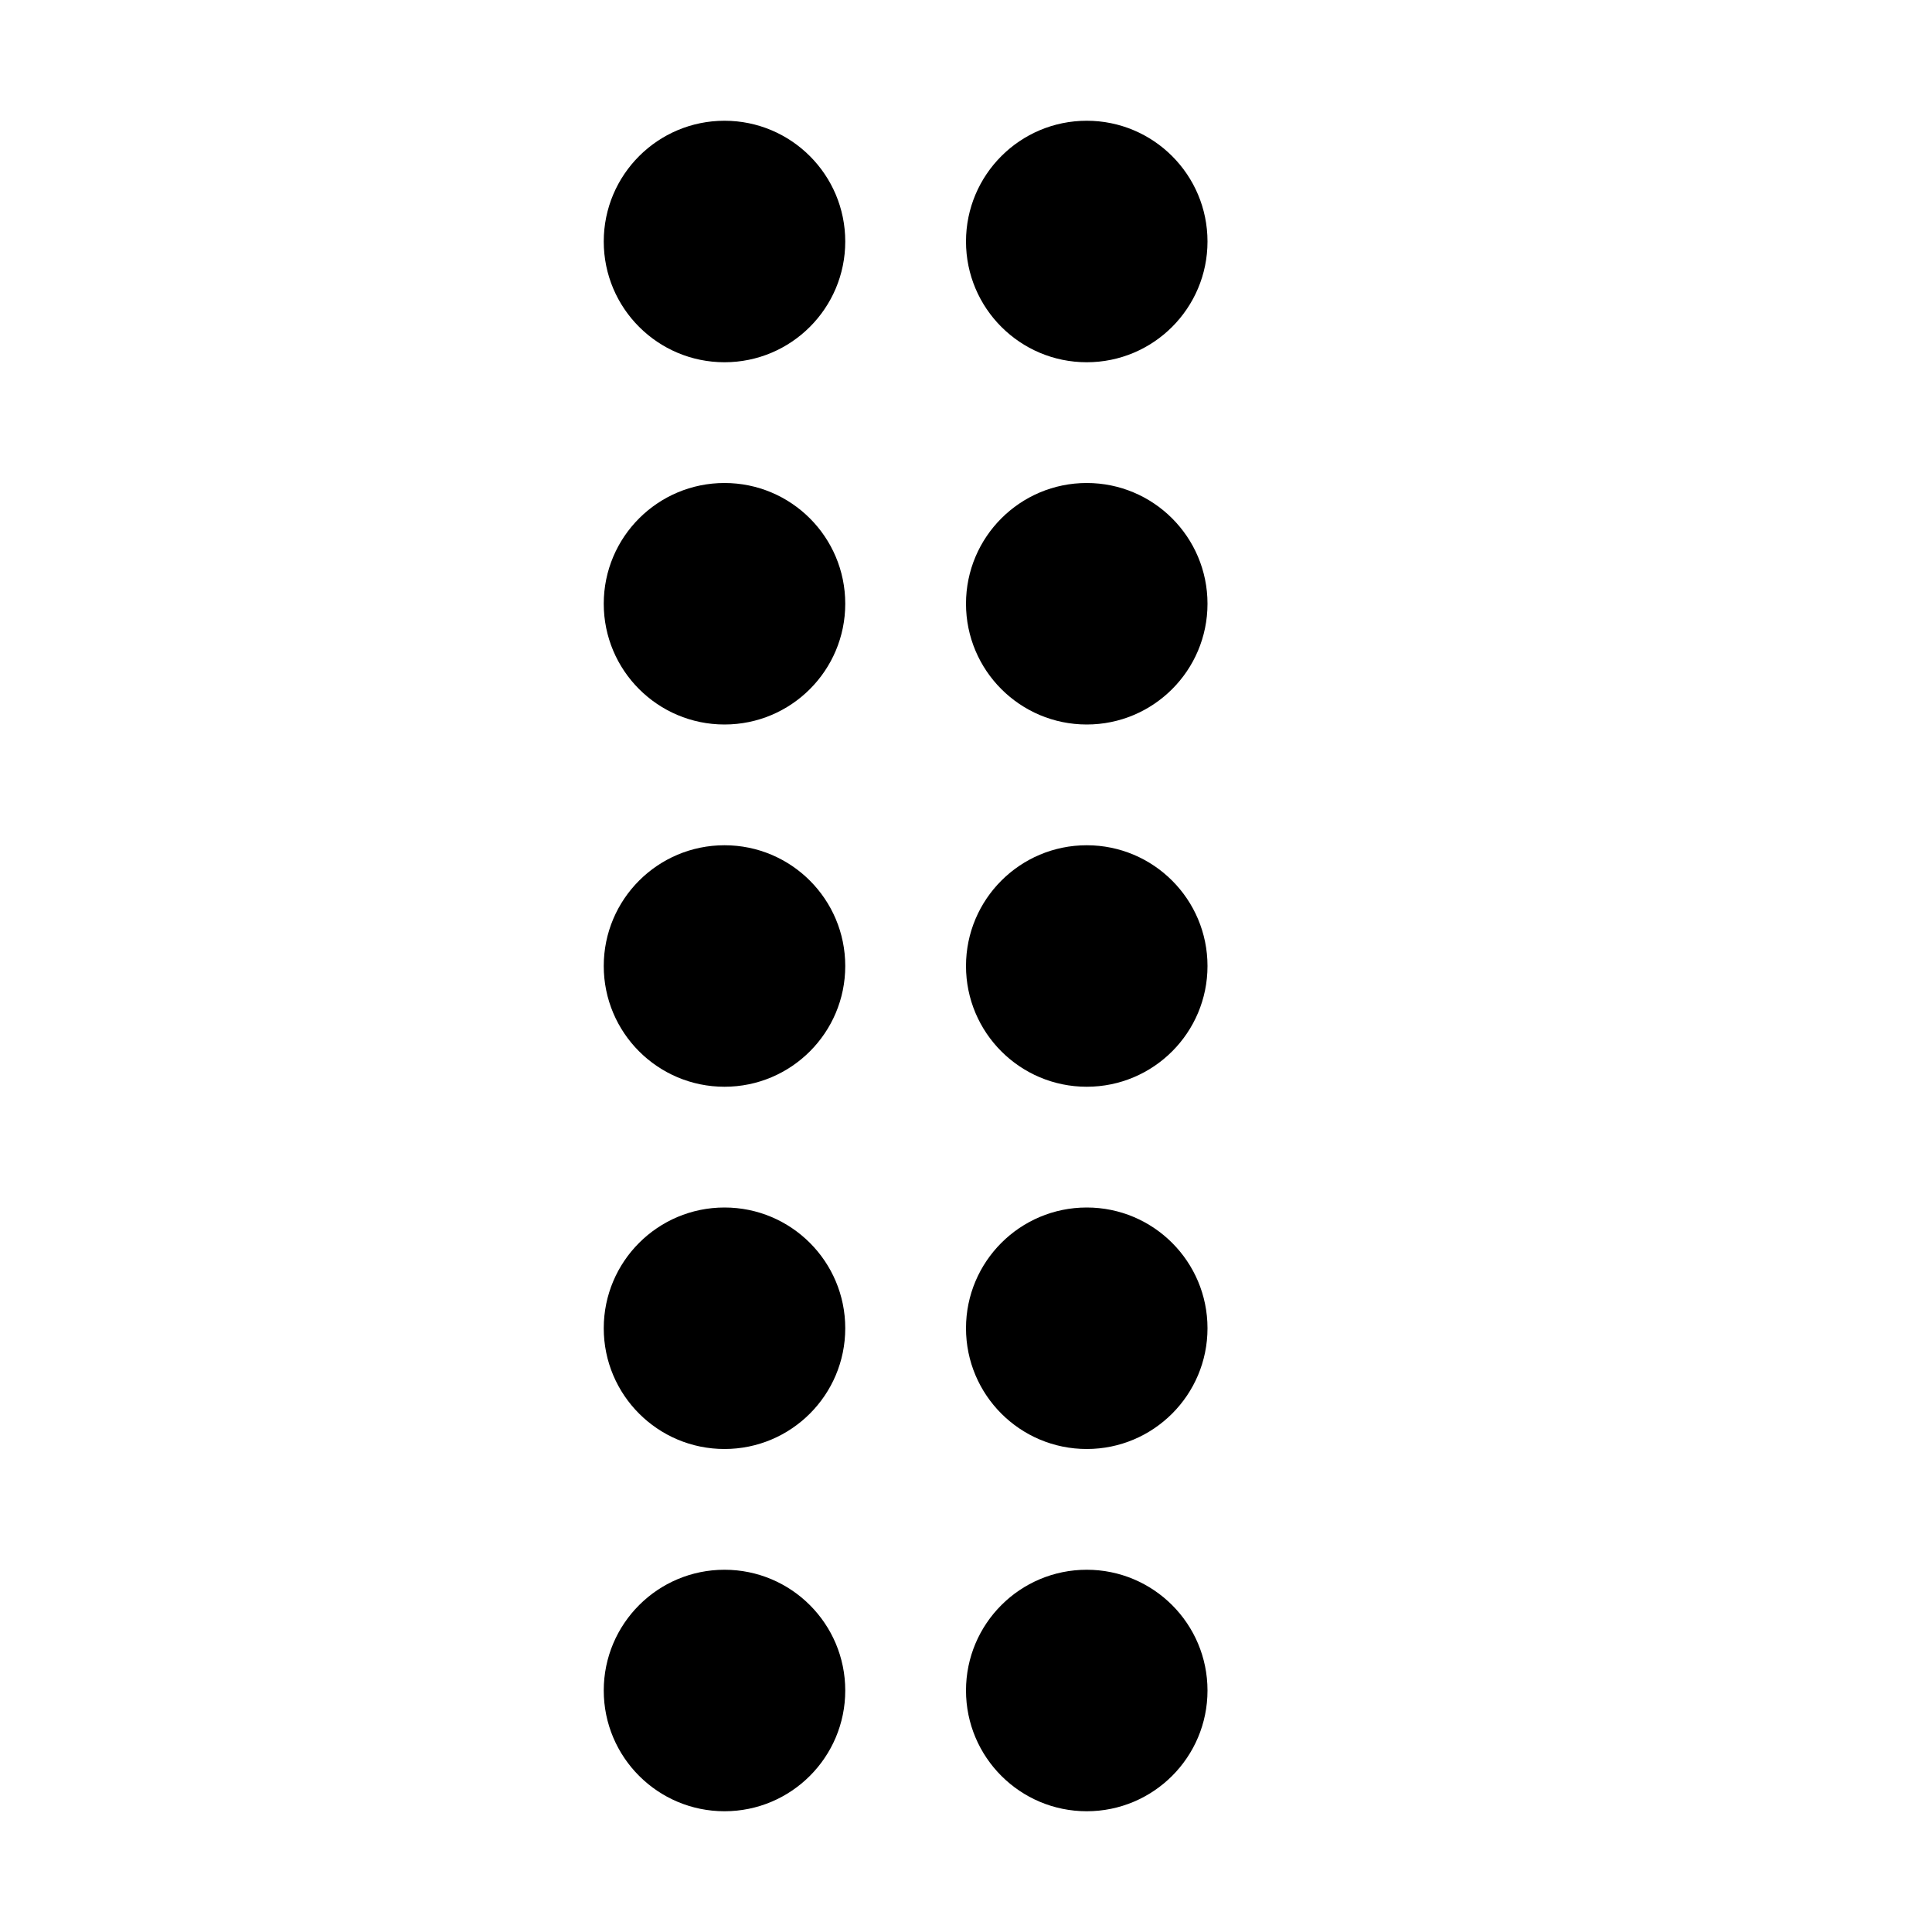
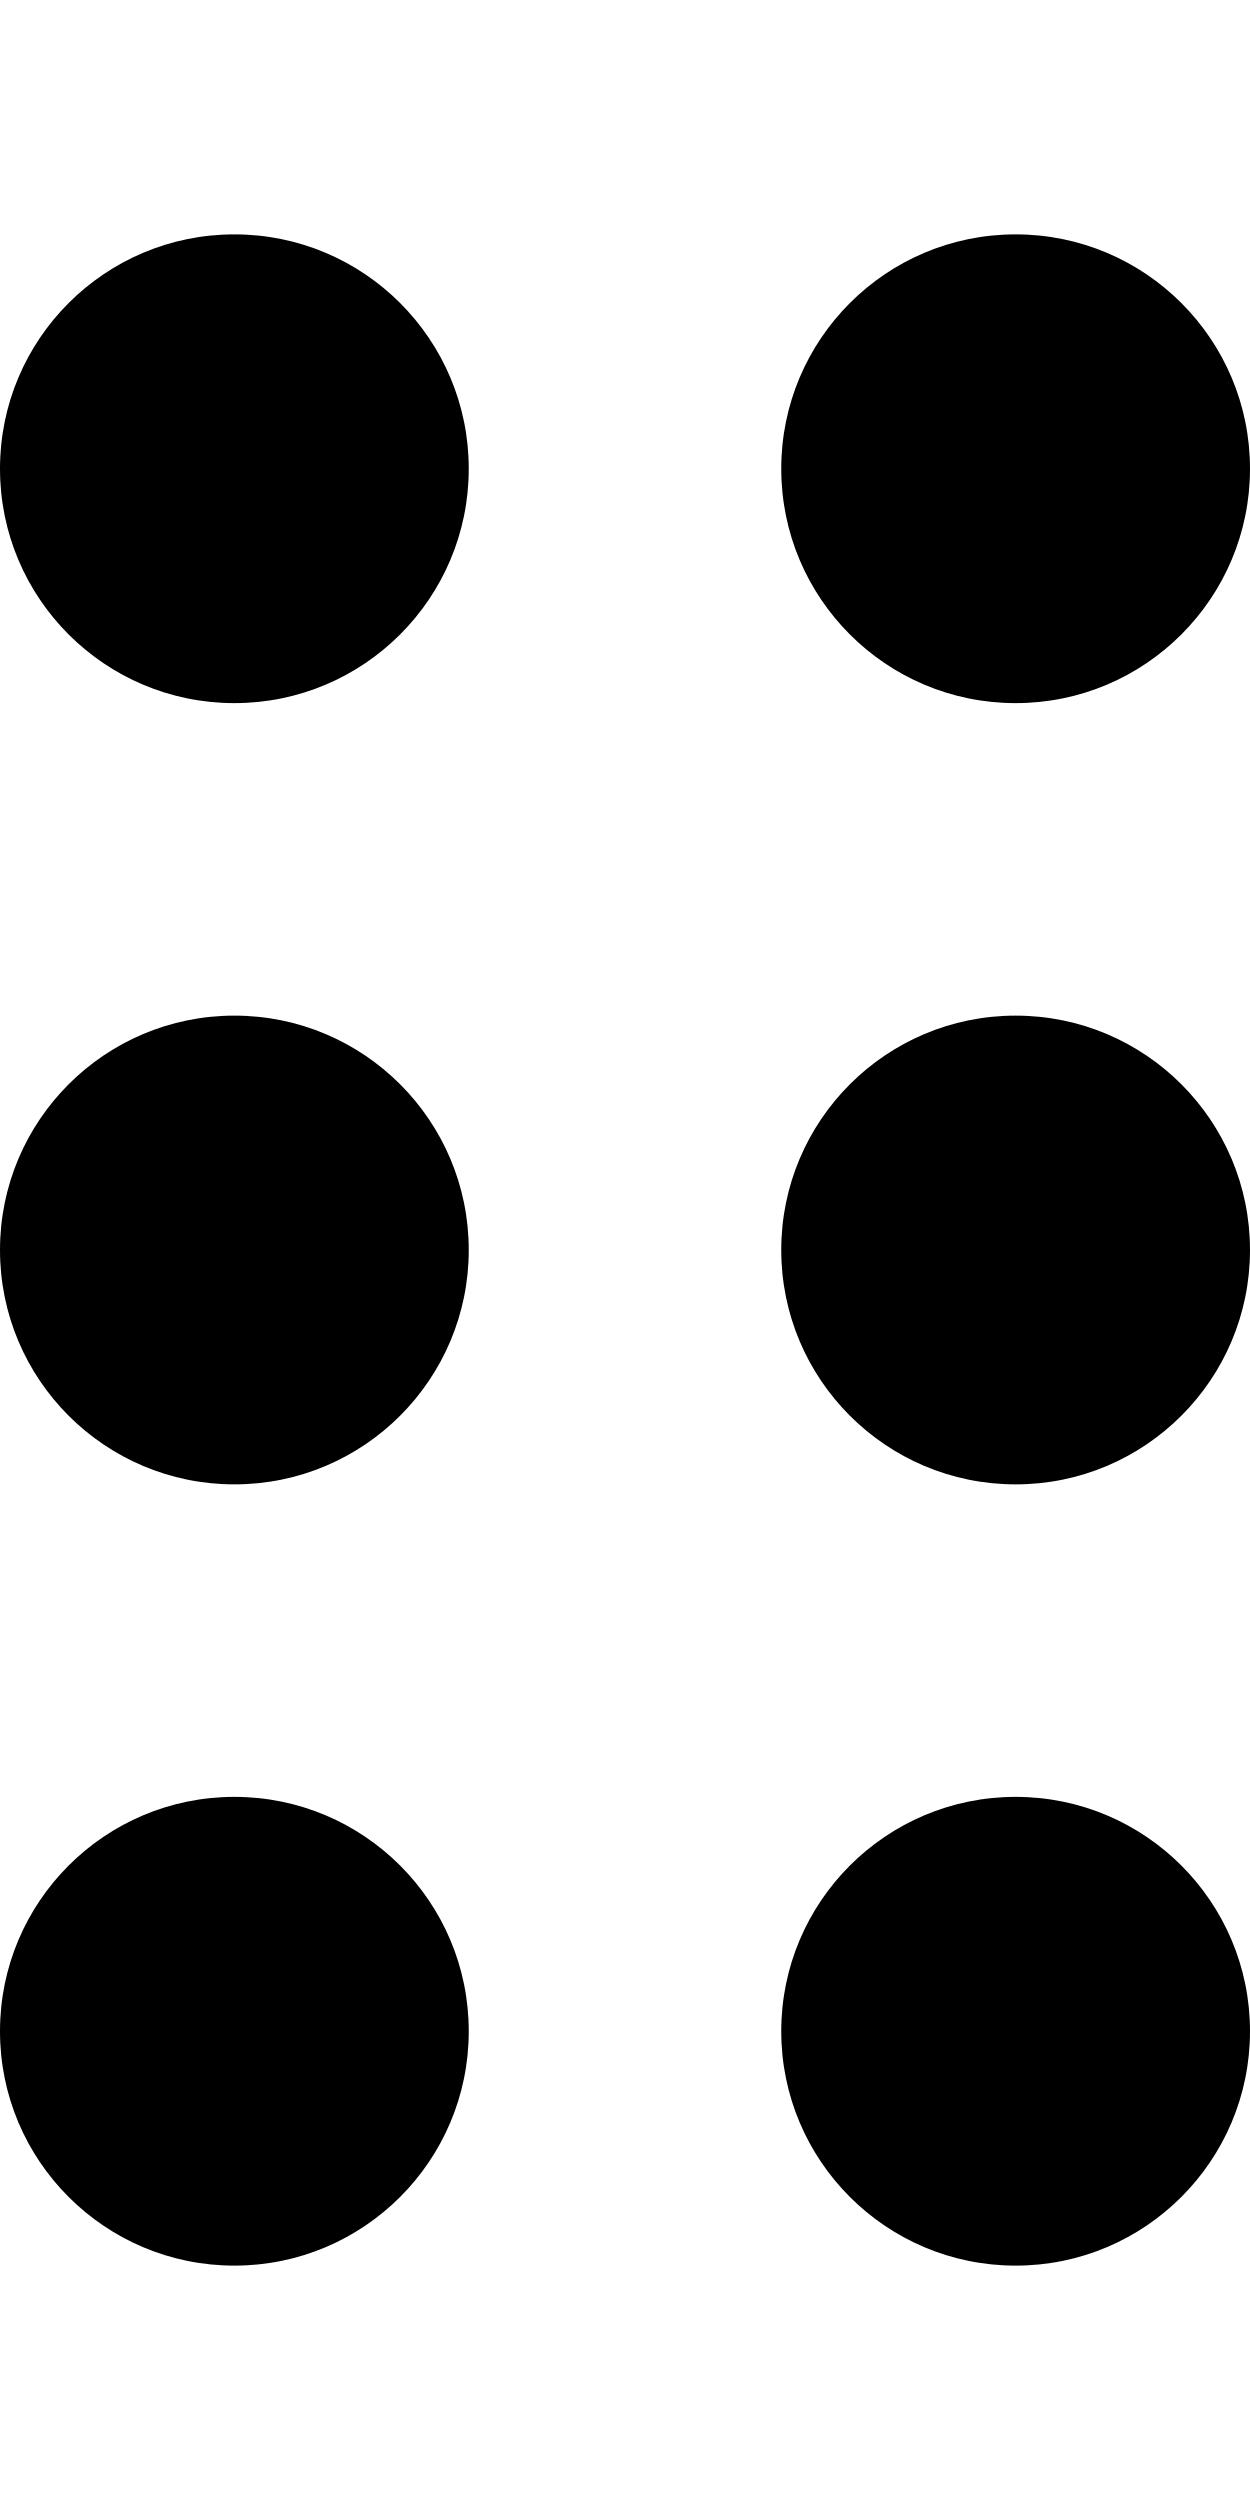
- <svg xmlns="http://www.w3.org/2000/svg" width="16" height="16" fill="currentColor" class="bi bi-grip-vertical" viewBox="0 0 16 16">
-   <path d="M7 2a1 1 0 1 1-2 0 1 1 0 0 1 2 0zm3 0a1 1 0 1 1-2 0 1 1 0 0 1 2 0zM7 5a1 1 0 1 1-2 0 1 1 0 0 1 2 0zm3 0a1 1 0 1 1-2 0 1 1 0 0 1 2 0zM7 8a1 1 0 1 1-2 0 1 1 0 0 1 2 0zm3 0a1 1 0 1 1-2 0 1 1 0 0 1 2 0zm-3 3a1 1 0 1 1-2 0 1 1 0 0 1 2 0zm3 0a1 1 0 1 1-2 0 1 1 0 0 1 2 0zm-3 3a1 1 0 1 1-2 0 1 1 0 0 1 2 0zm3 0a1 1 0 1 1-2 0 1 1 0 0 1 2 0z" />
+ <svg xmlns="http://www.w3.org/2000/svg" fill="currentColor" viewBox="0 0 256 512">
+   <path d="M48 144a48 48 0 1 0 0-96 48 48 0 1 0 0 96zm0 160a48 48 0 1 0 0-96 48 48 0 1 0 0 96zM96 416A48 48 0 1 0 0 416a48 48 0 1 0 96 0zM208 144a48 48 0 1 0 0-96 48 48 0 1 0 0 96zm48 112a48 48 0 1 0 -96 0 48 48 0 1 0 96 0zM208 464a48 48 0 1 0 0-96 48 48 0 1 0 0 96z" />
</svg>
